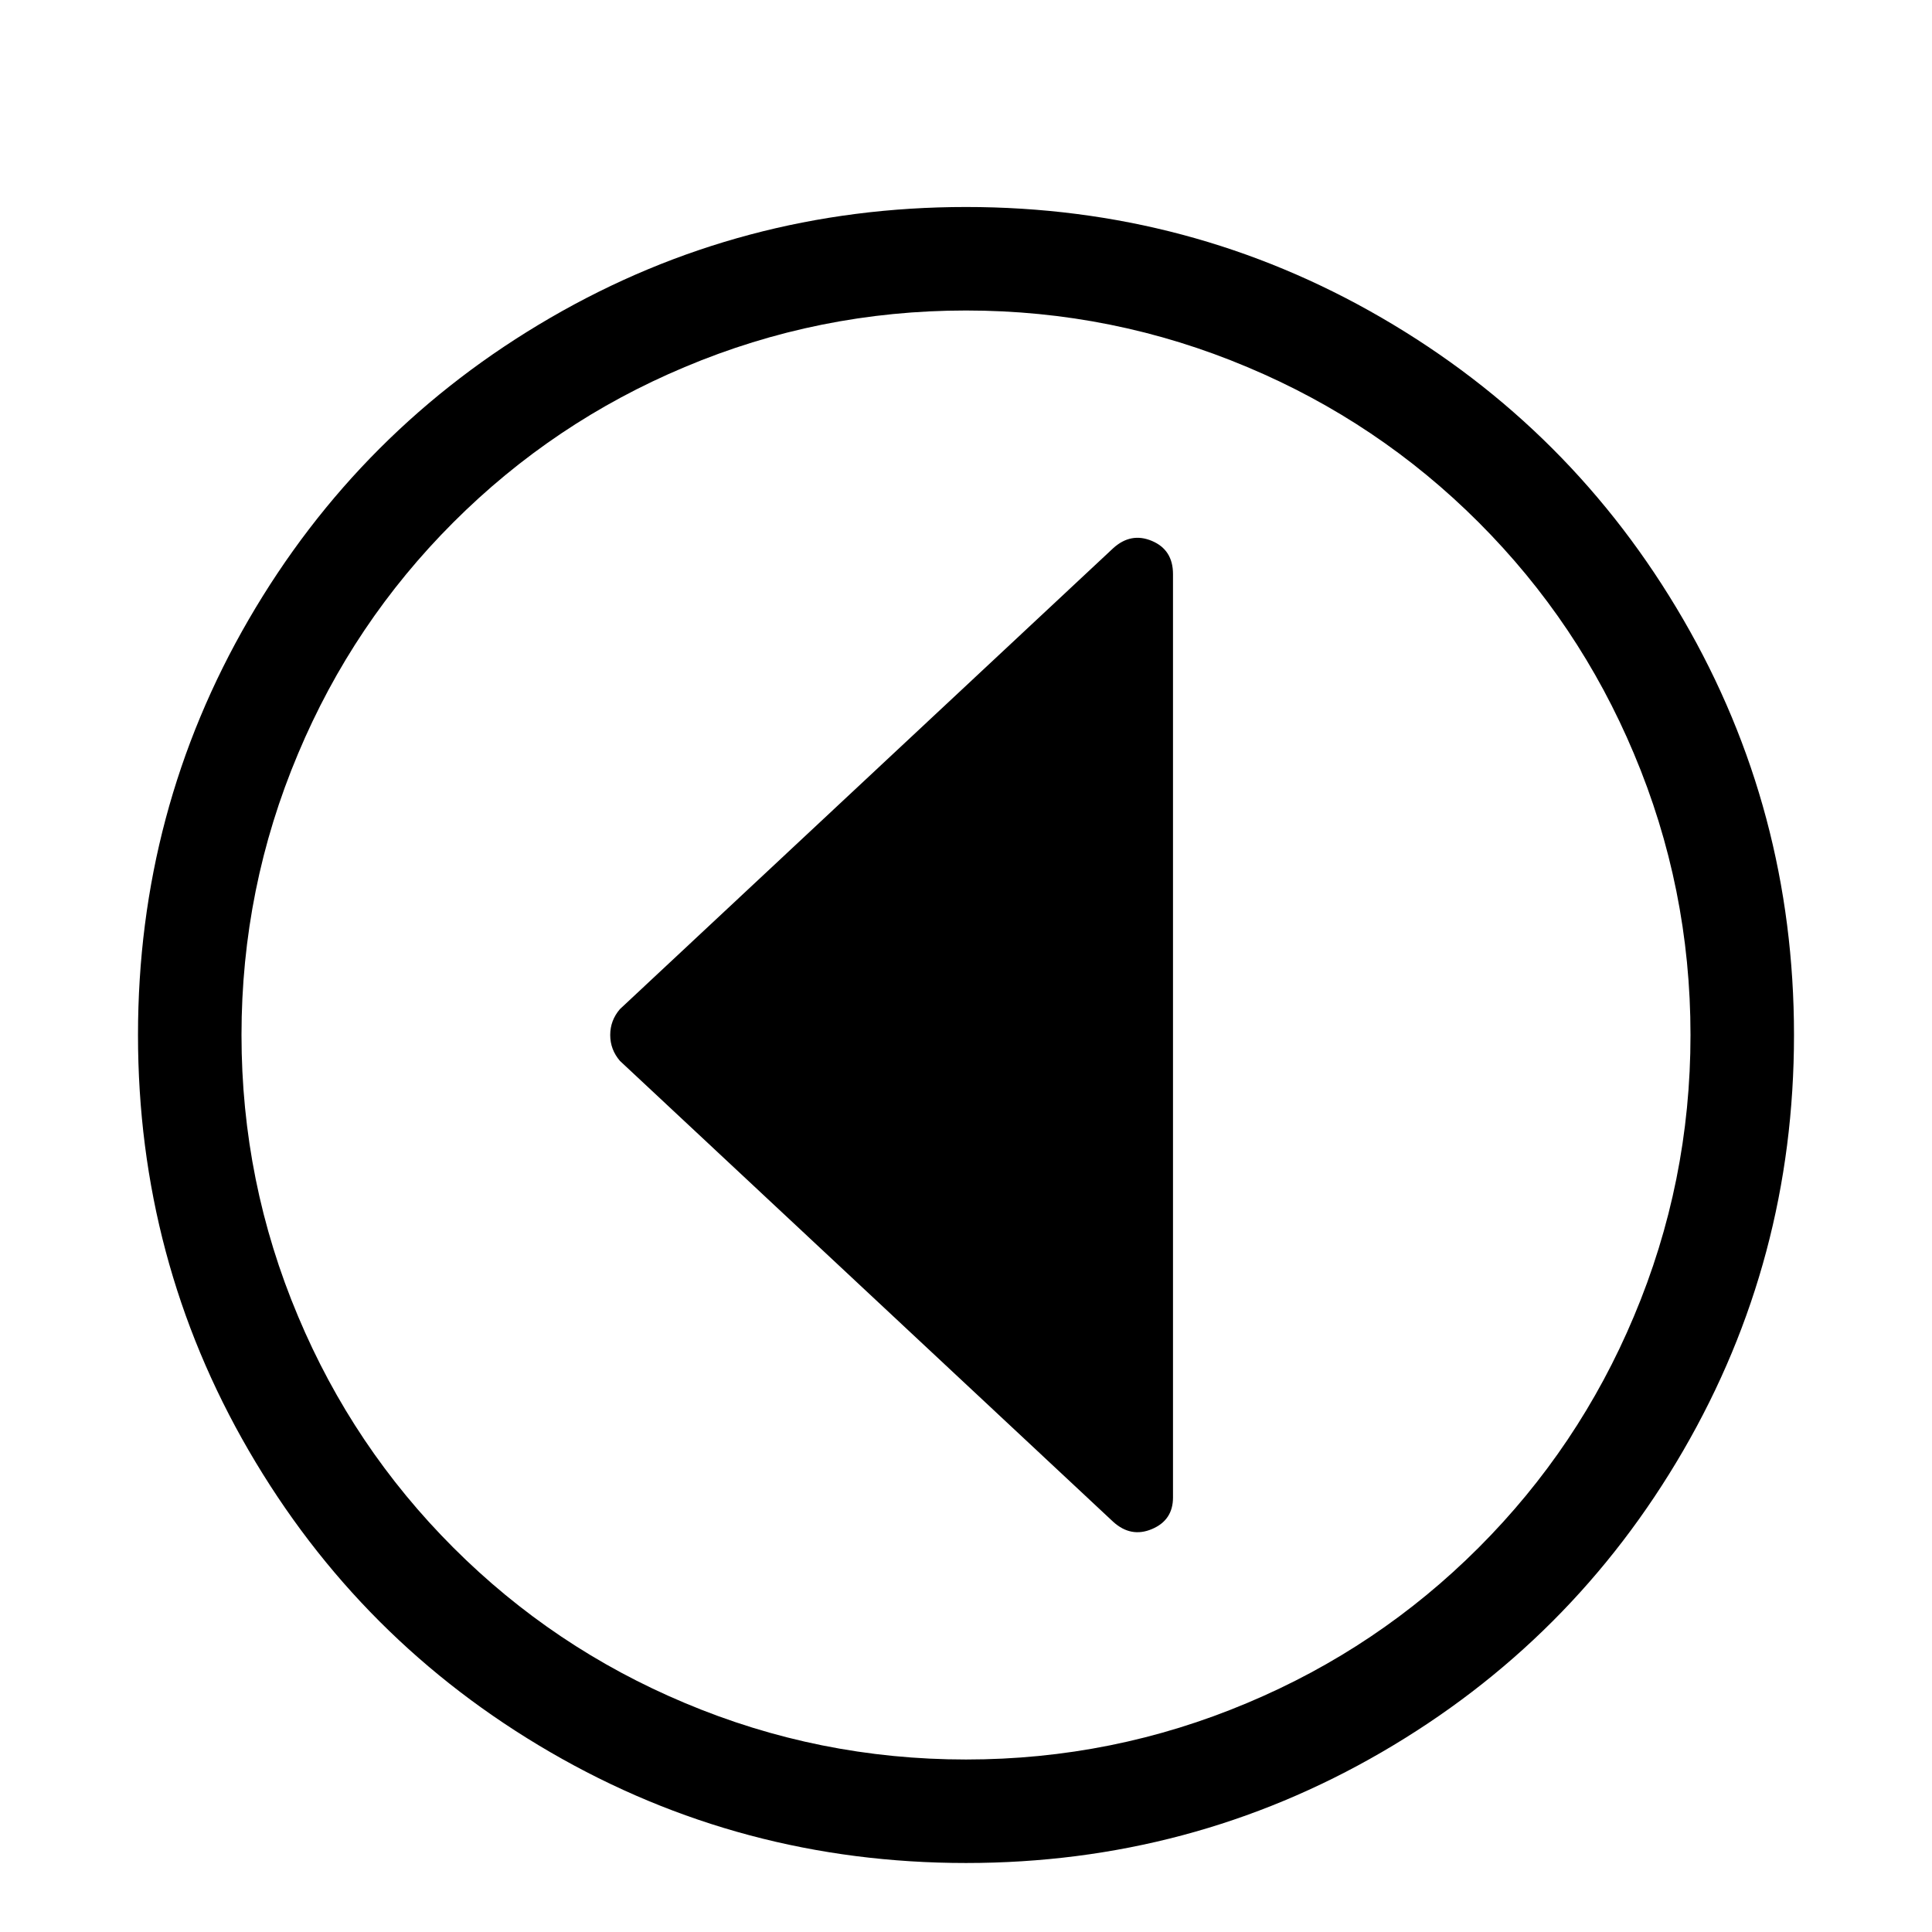
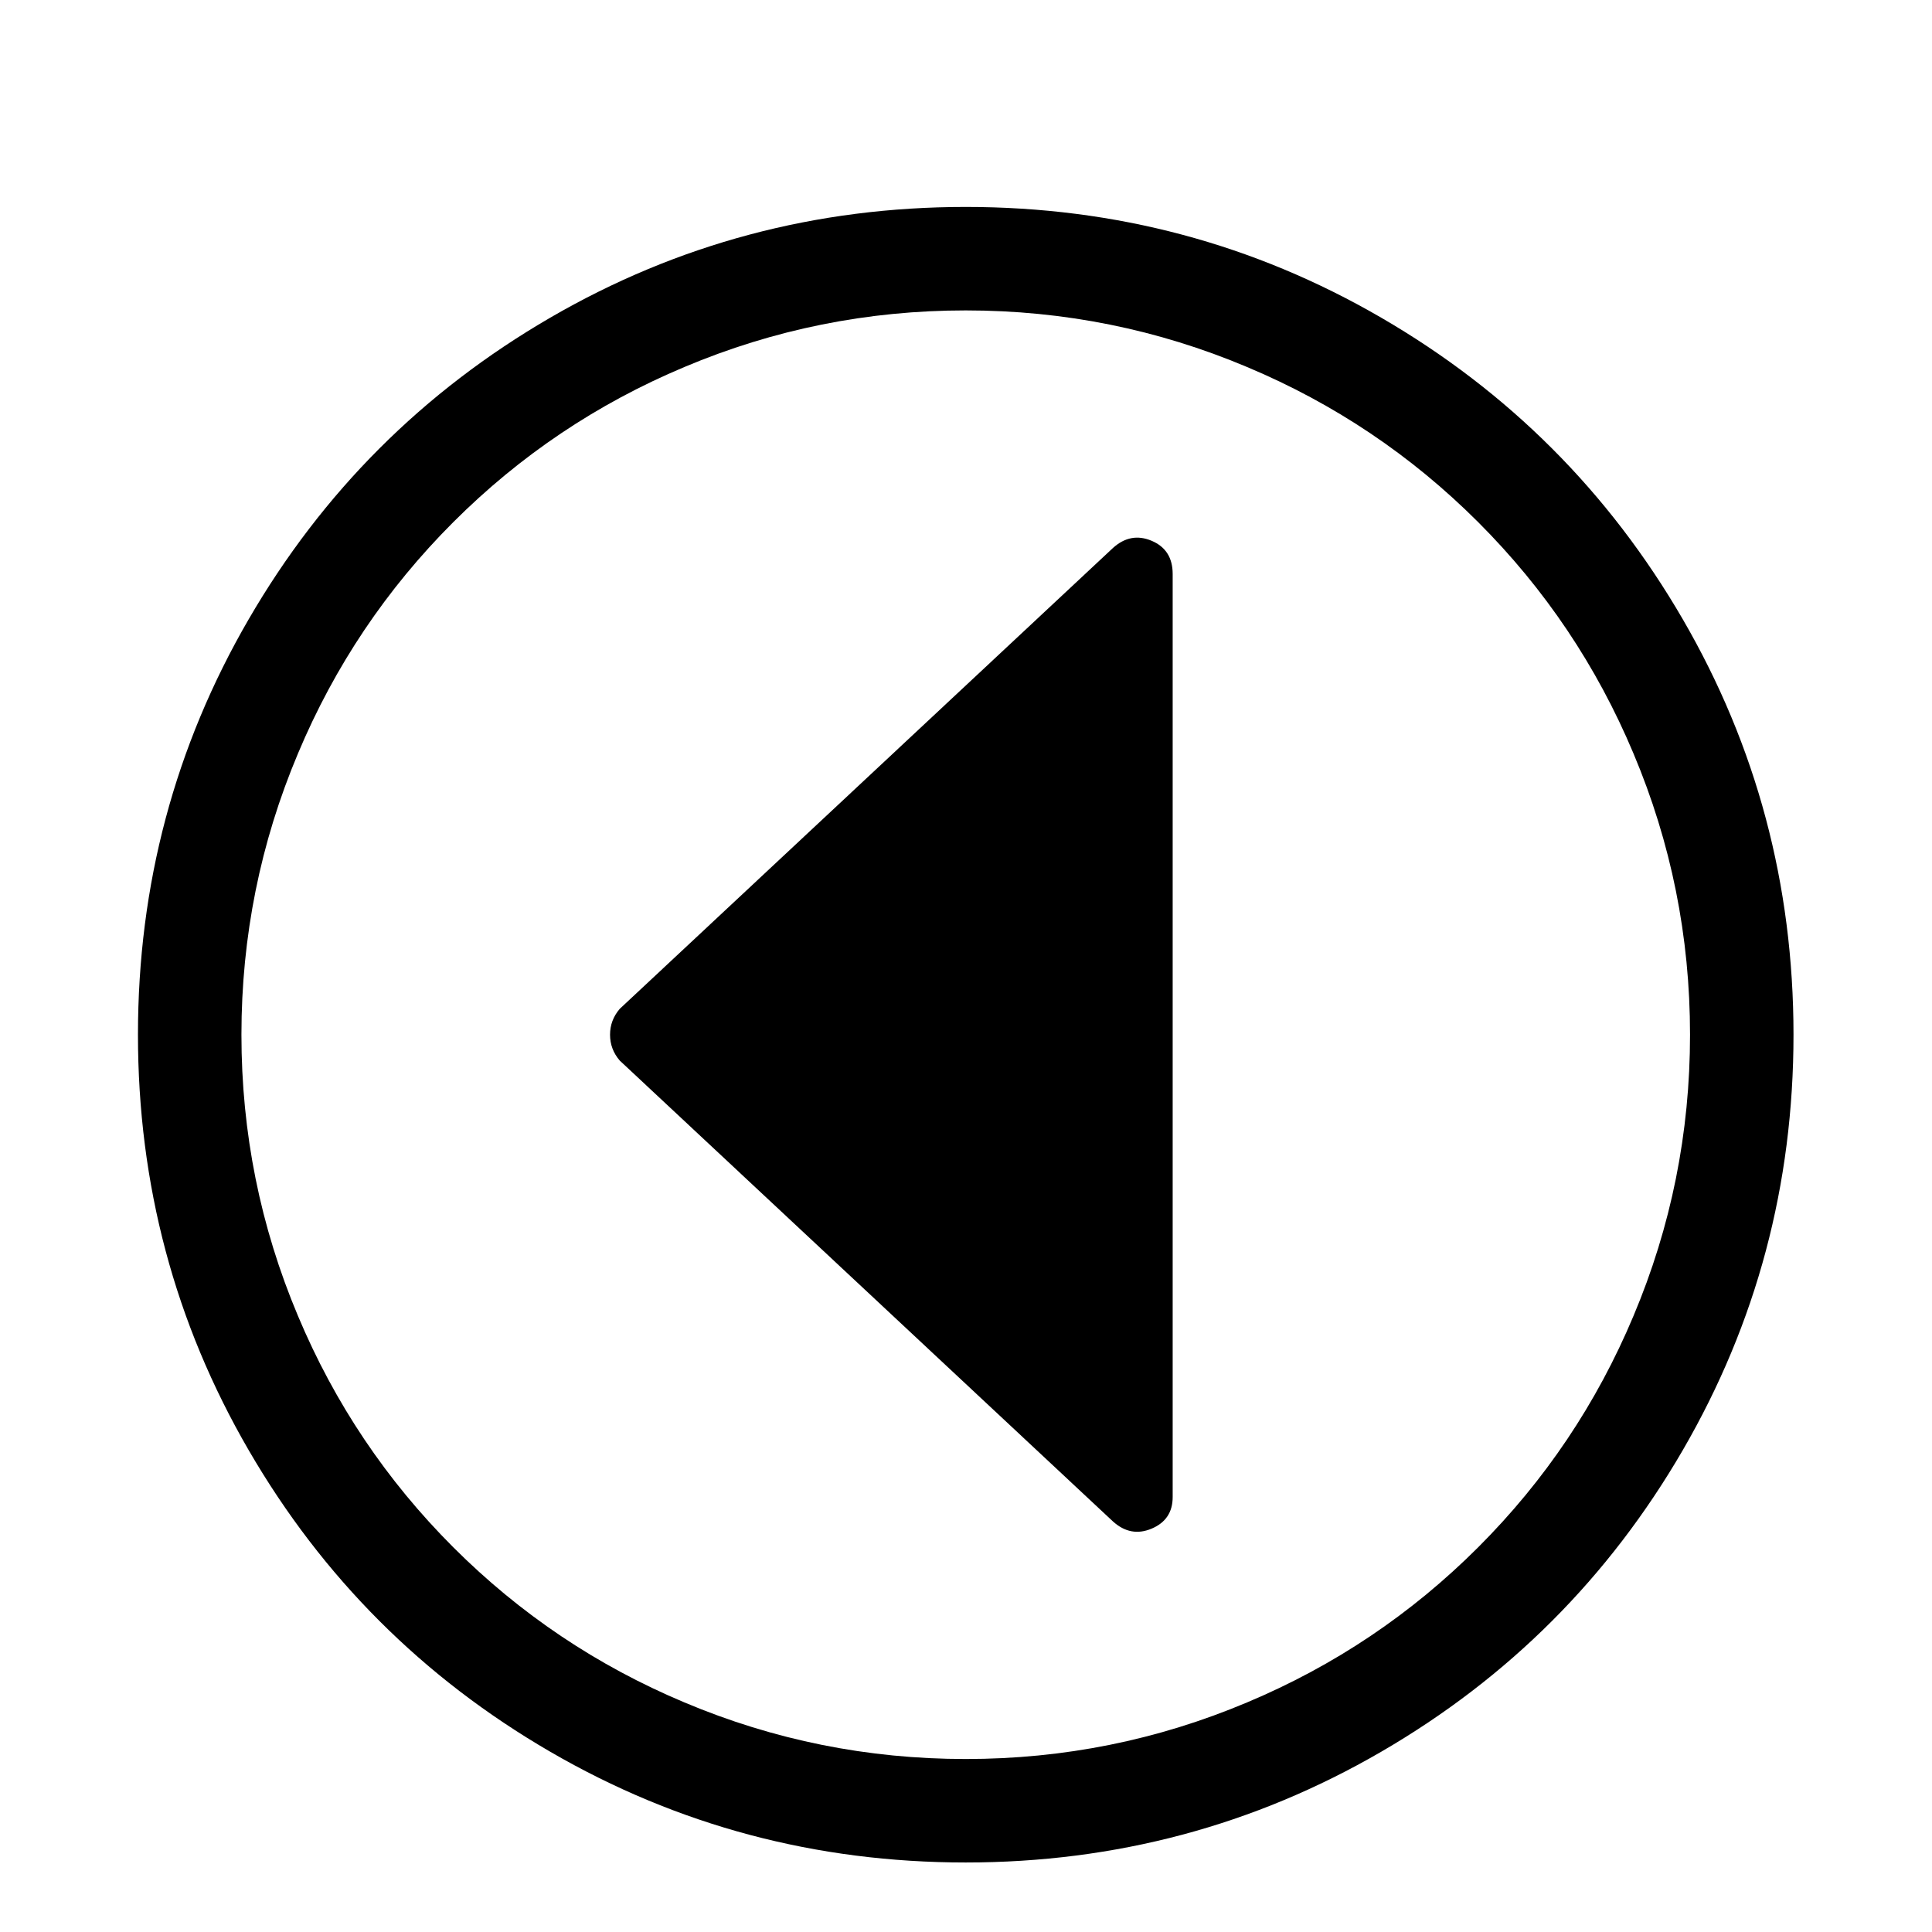
- <svg xmlns="http://www.w3.org/2000/svg" viewBox="0 0 1194.667 1194.667">
+ <svg xmlns="http://www.w3.org/2000/svg" viewBox="0 0 1195 1195">
  <path d="M597.333 192q91 0 174 35 81 34 143 96t96 143q35 83 35 174t-35 174q-34 81-96 143t-143 96q-83 35-174 35t-174-35q-81-34-143-96t-96-143q-35-83-35-174t35-174q34-81 96-143t143-96q83-35 174-35zm0-64q-139 0-257 68.5T153.833 383t-68.5 257 68.5 257 186.5 186.5 257 68.5 257-68.5 186.5-186.5 68.5-257-68.5-257-186.5-186.5-257-68.5zm91 813l-305-285q-6-7-6-16t6-16l305-285q11-10 24-4.5t13 20.5v571q0 14-13 19.5t-24-4.5z" />
</svg>
